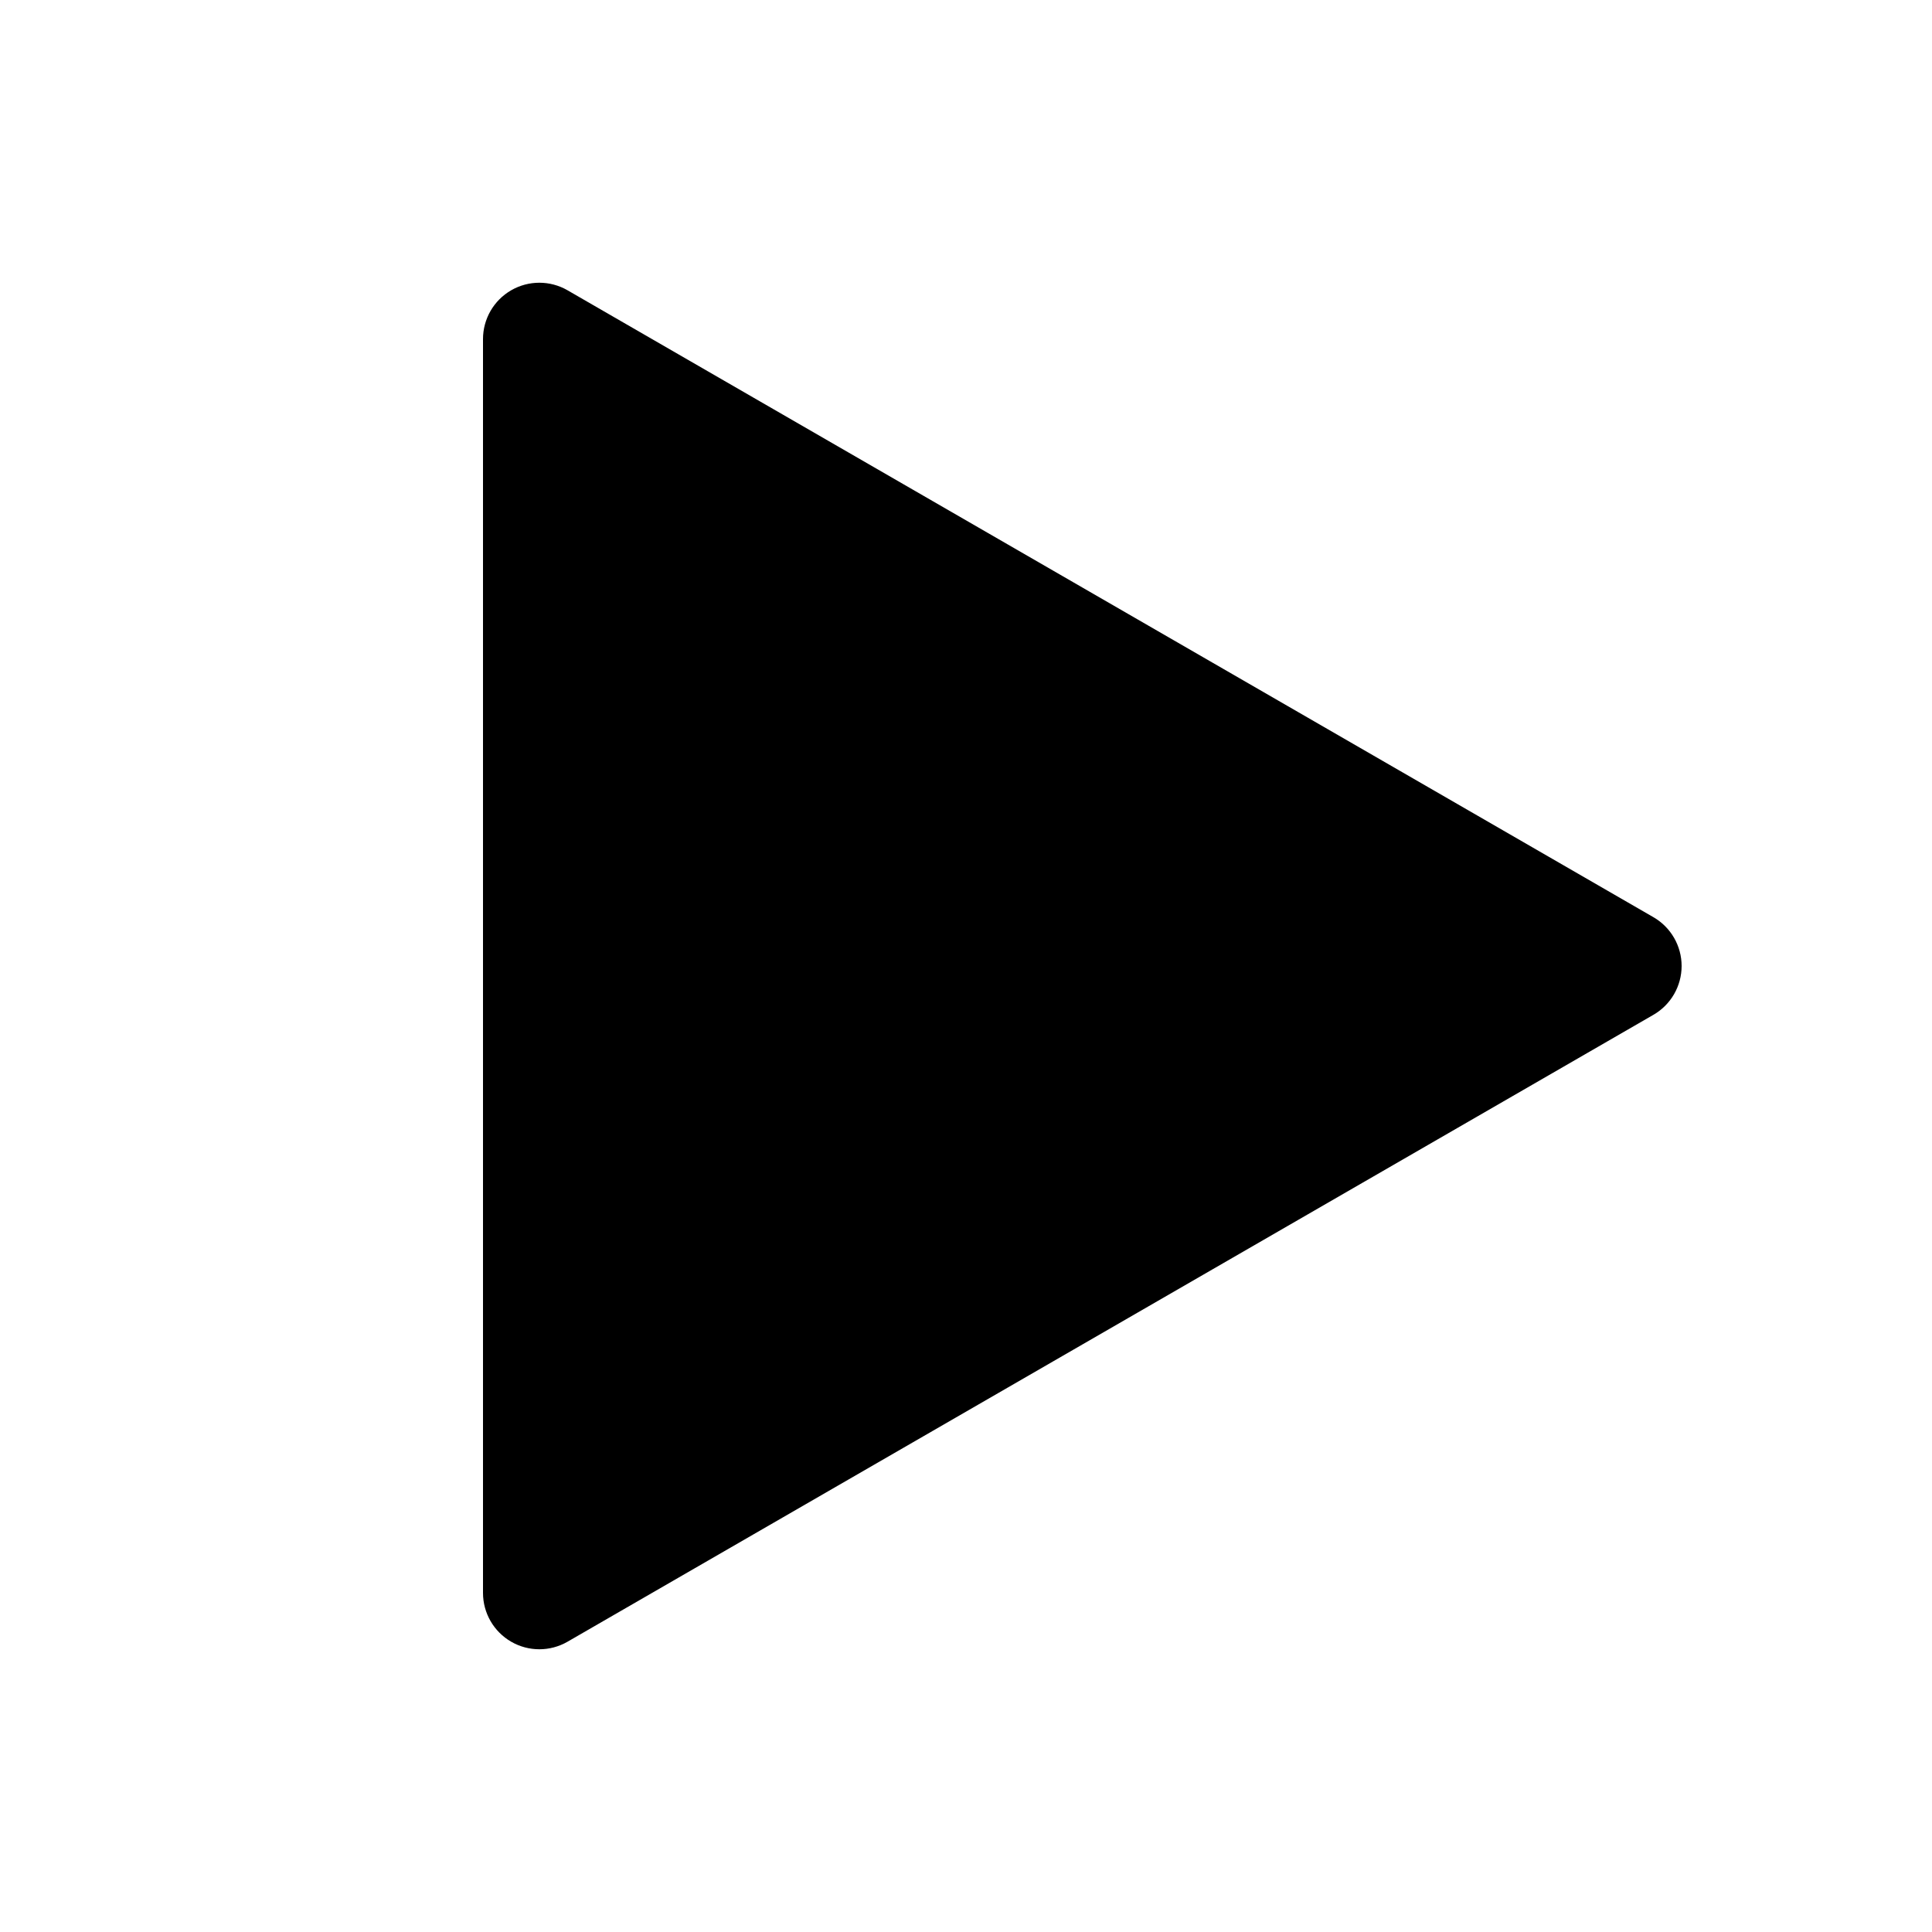
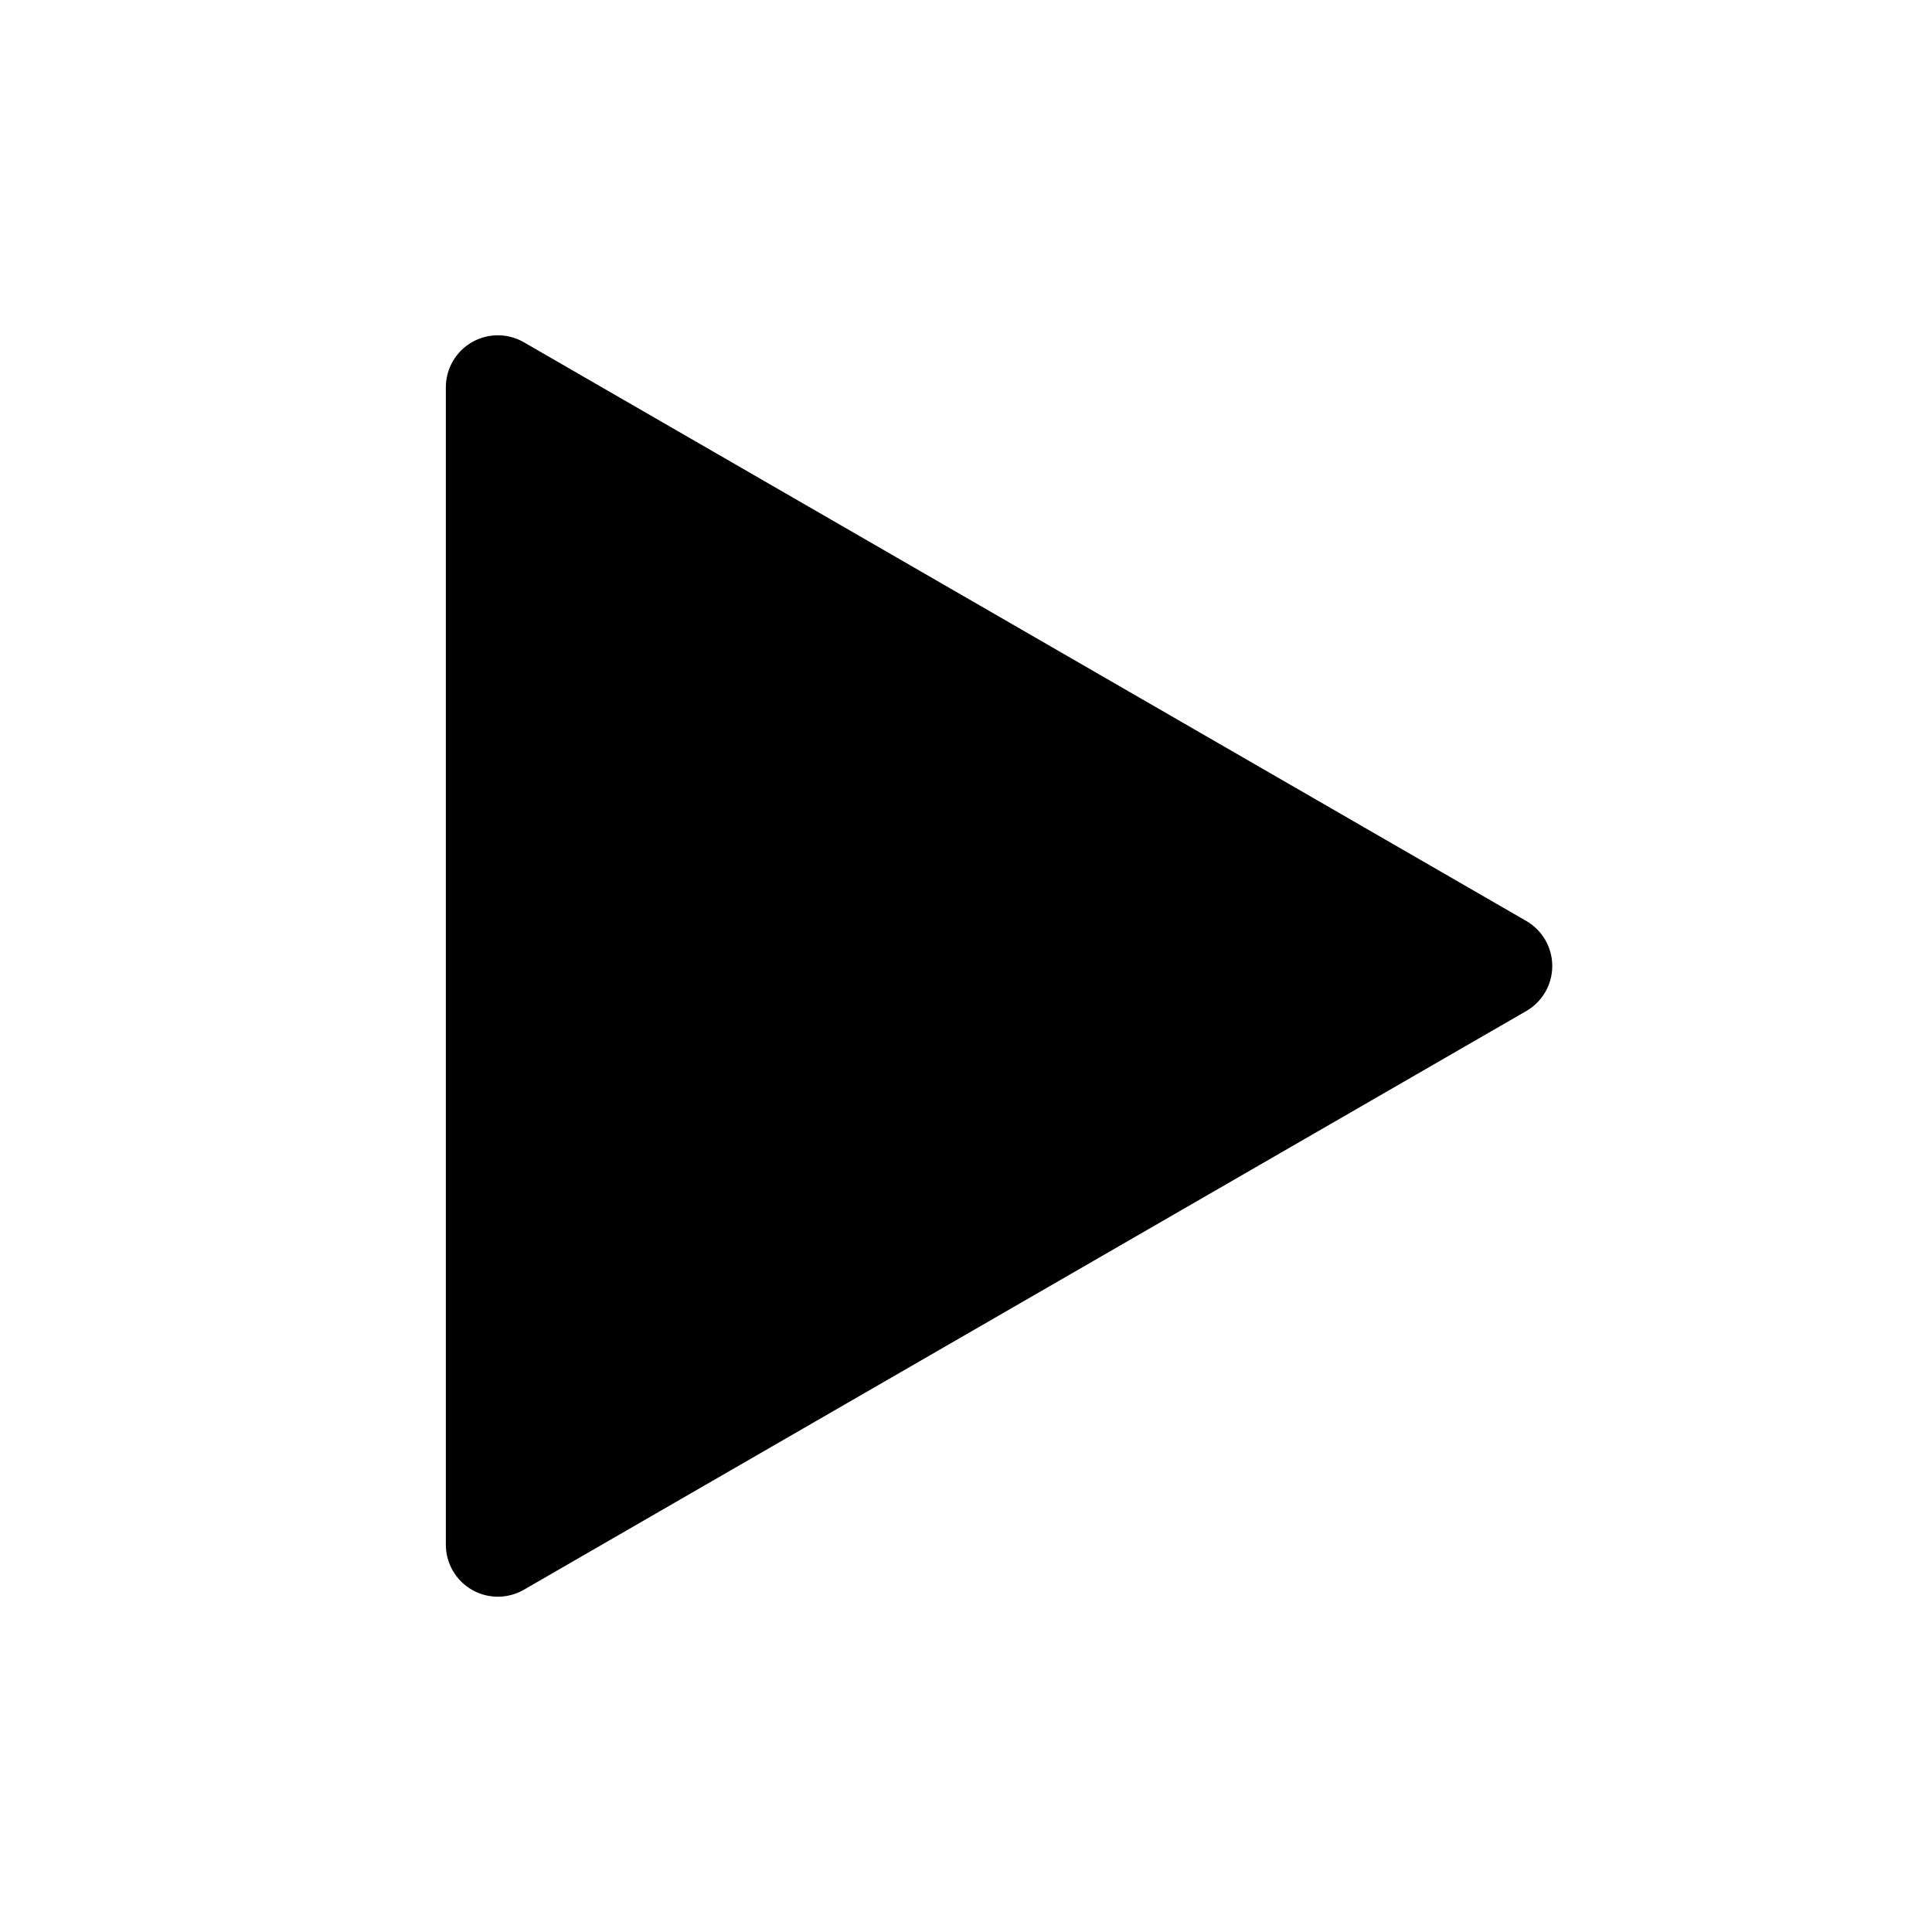
- <svg xmlns="http://www.w3.org/2000/svg" data-encore-id="icon" role="img" aria-hidden="true" viewBox="0 0 24 24" class="Svg-sc-ytk21e-0 iYxpxA" width="24" height="24">
+ <svg xmlns="http://www.w3.org/2000/svg" data-encore-id="icon" role="img" aria-hidden="true" viewBox="0 0 26 24" class="play-bar-play" width="24" height="24">
  <path d="m7.05 3.606 13.49 7.788a.7.7 0 0 1 0 1.212L7.05 20.394A.7.7 0 0 1 6 19.788V4.212a.7.7 0 0 1 1.05-.606z" />
</svg>
